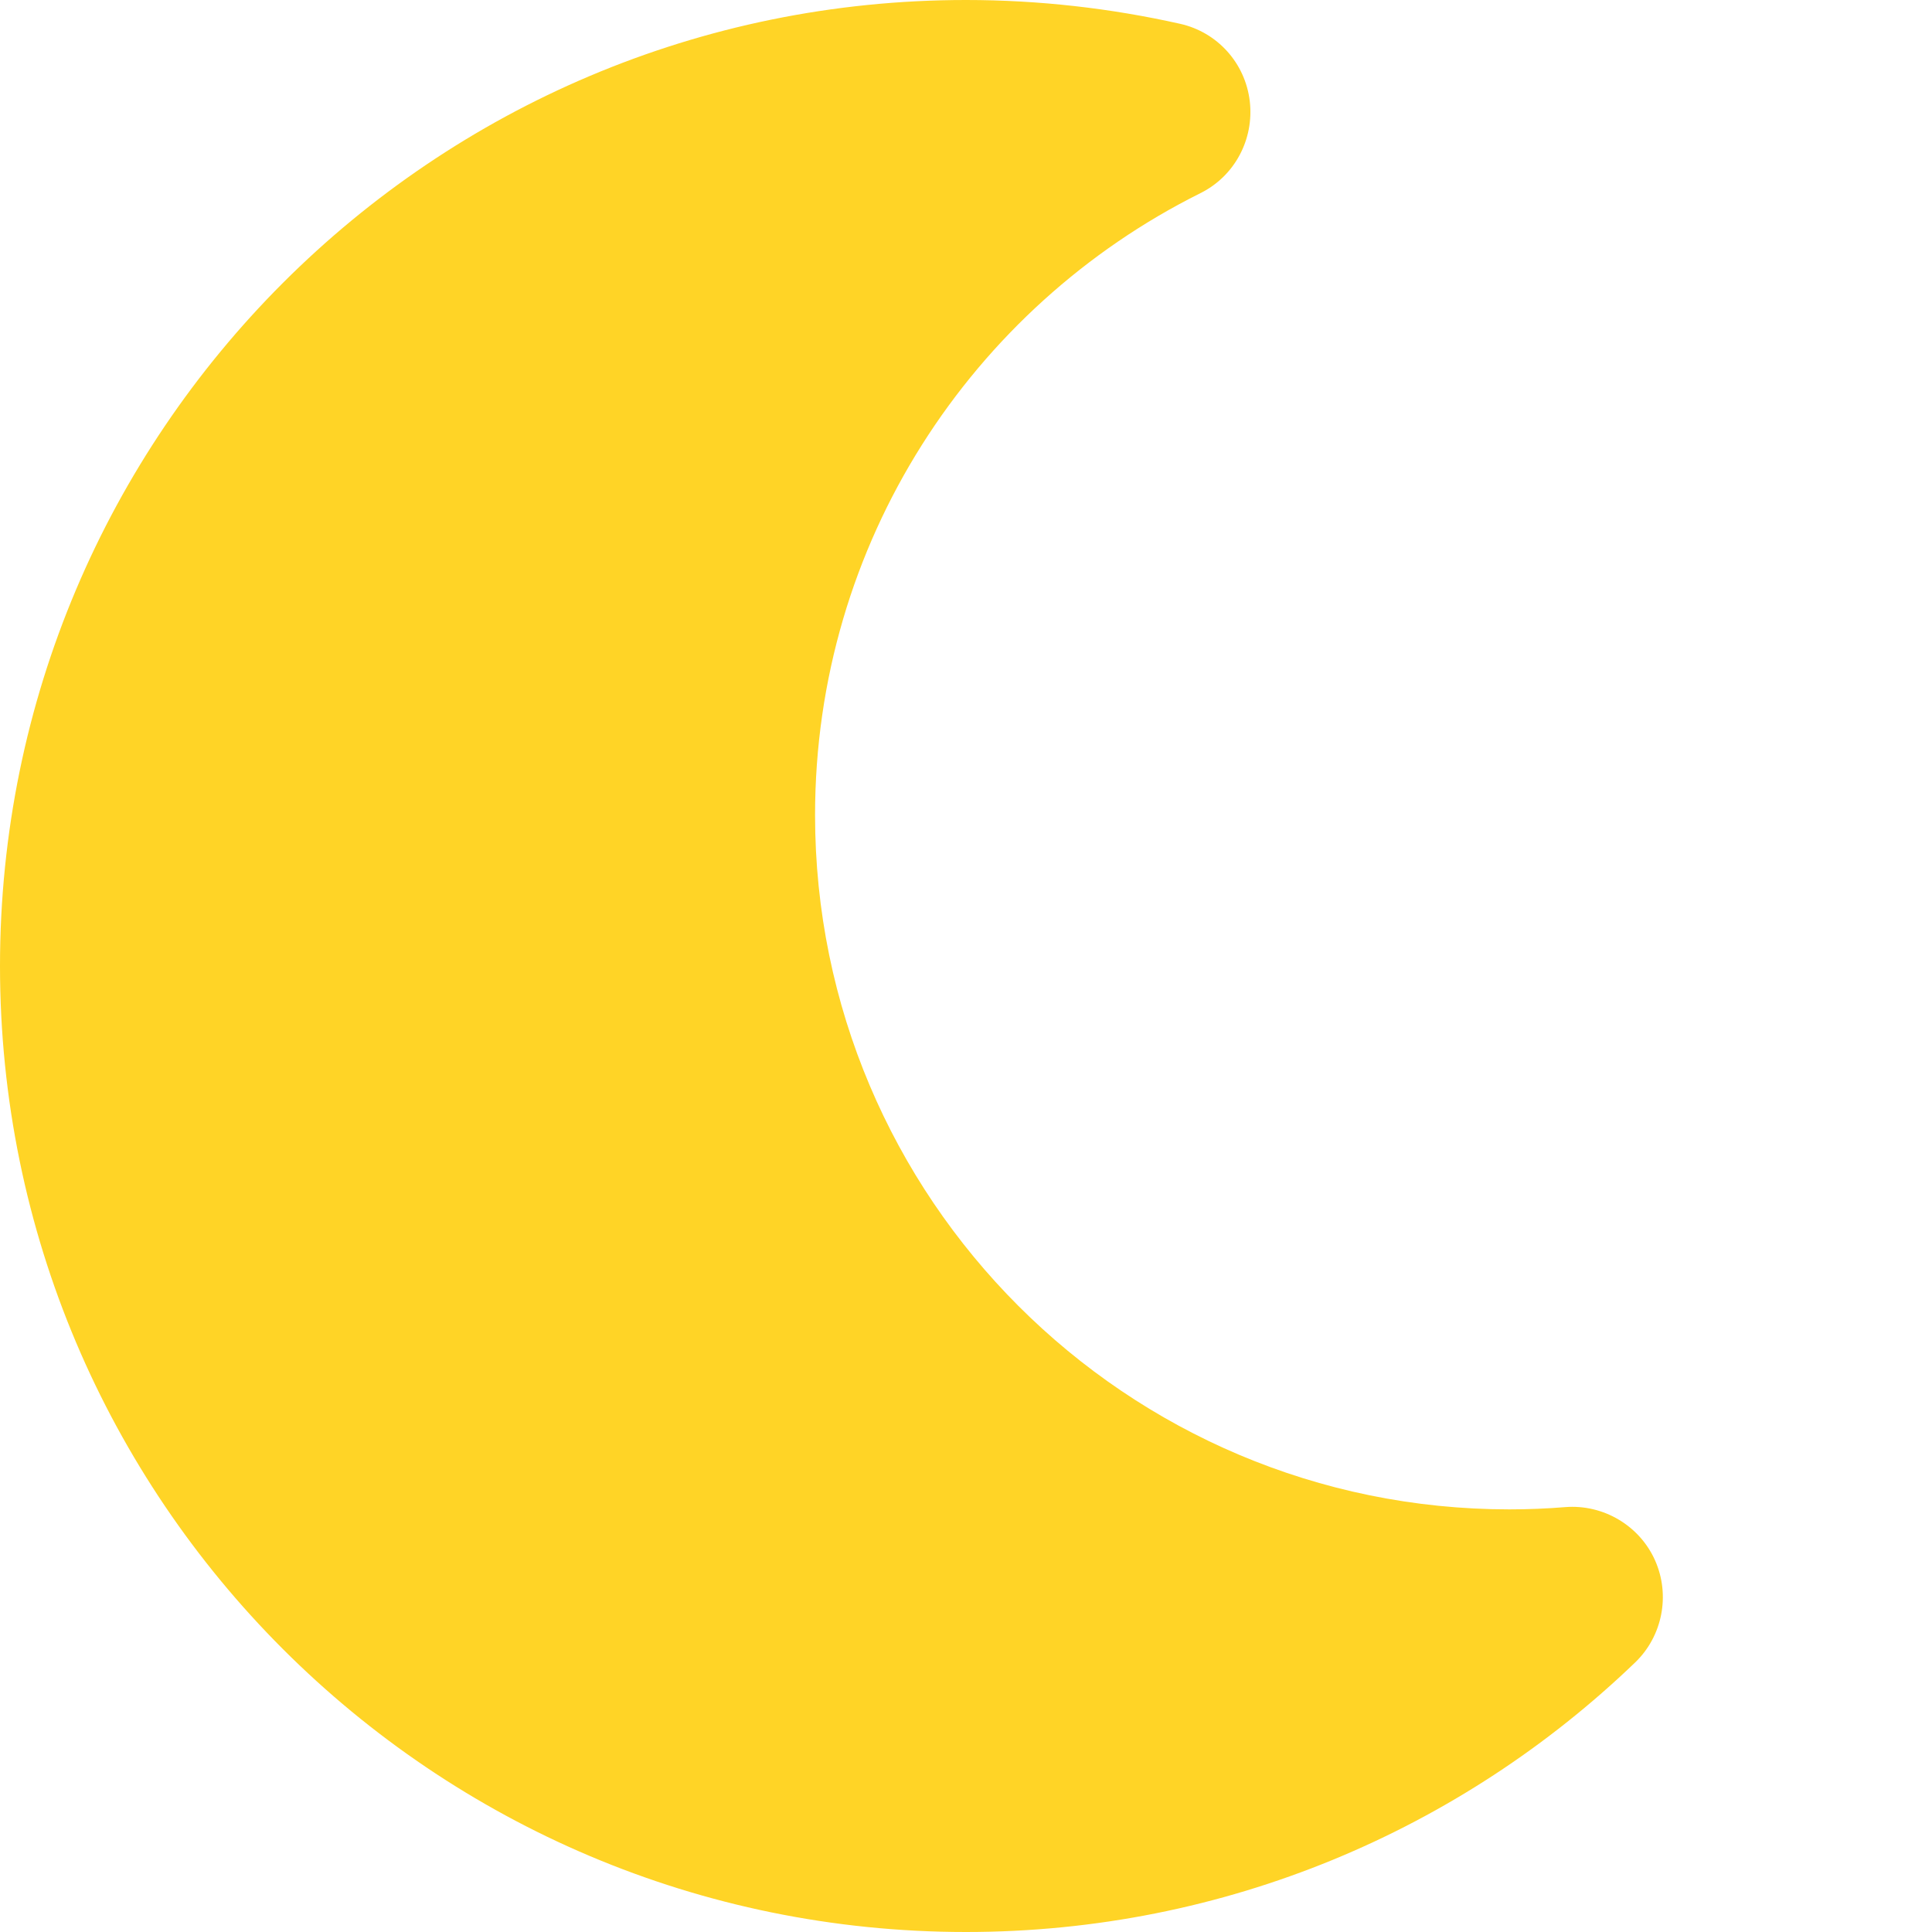
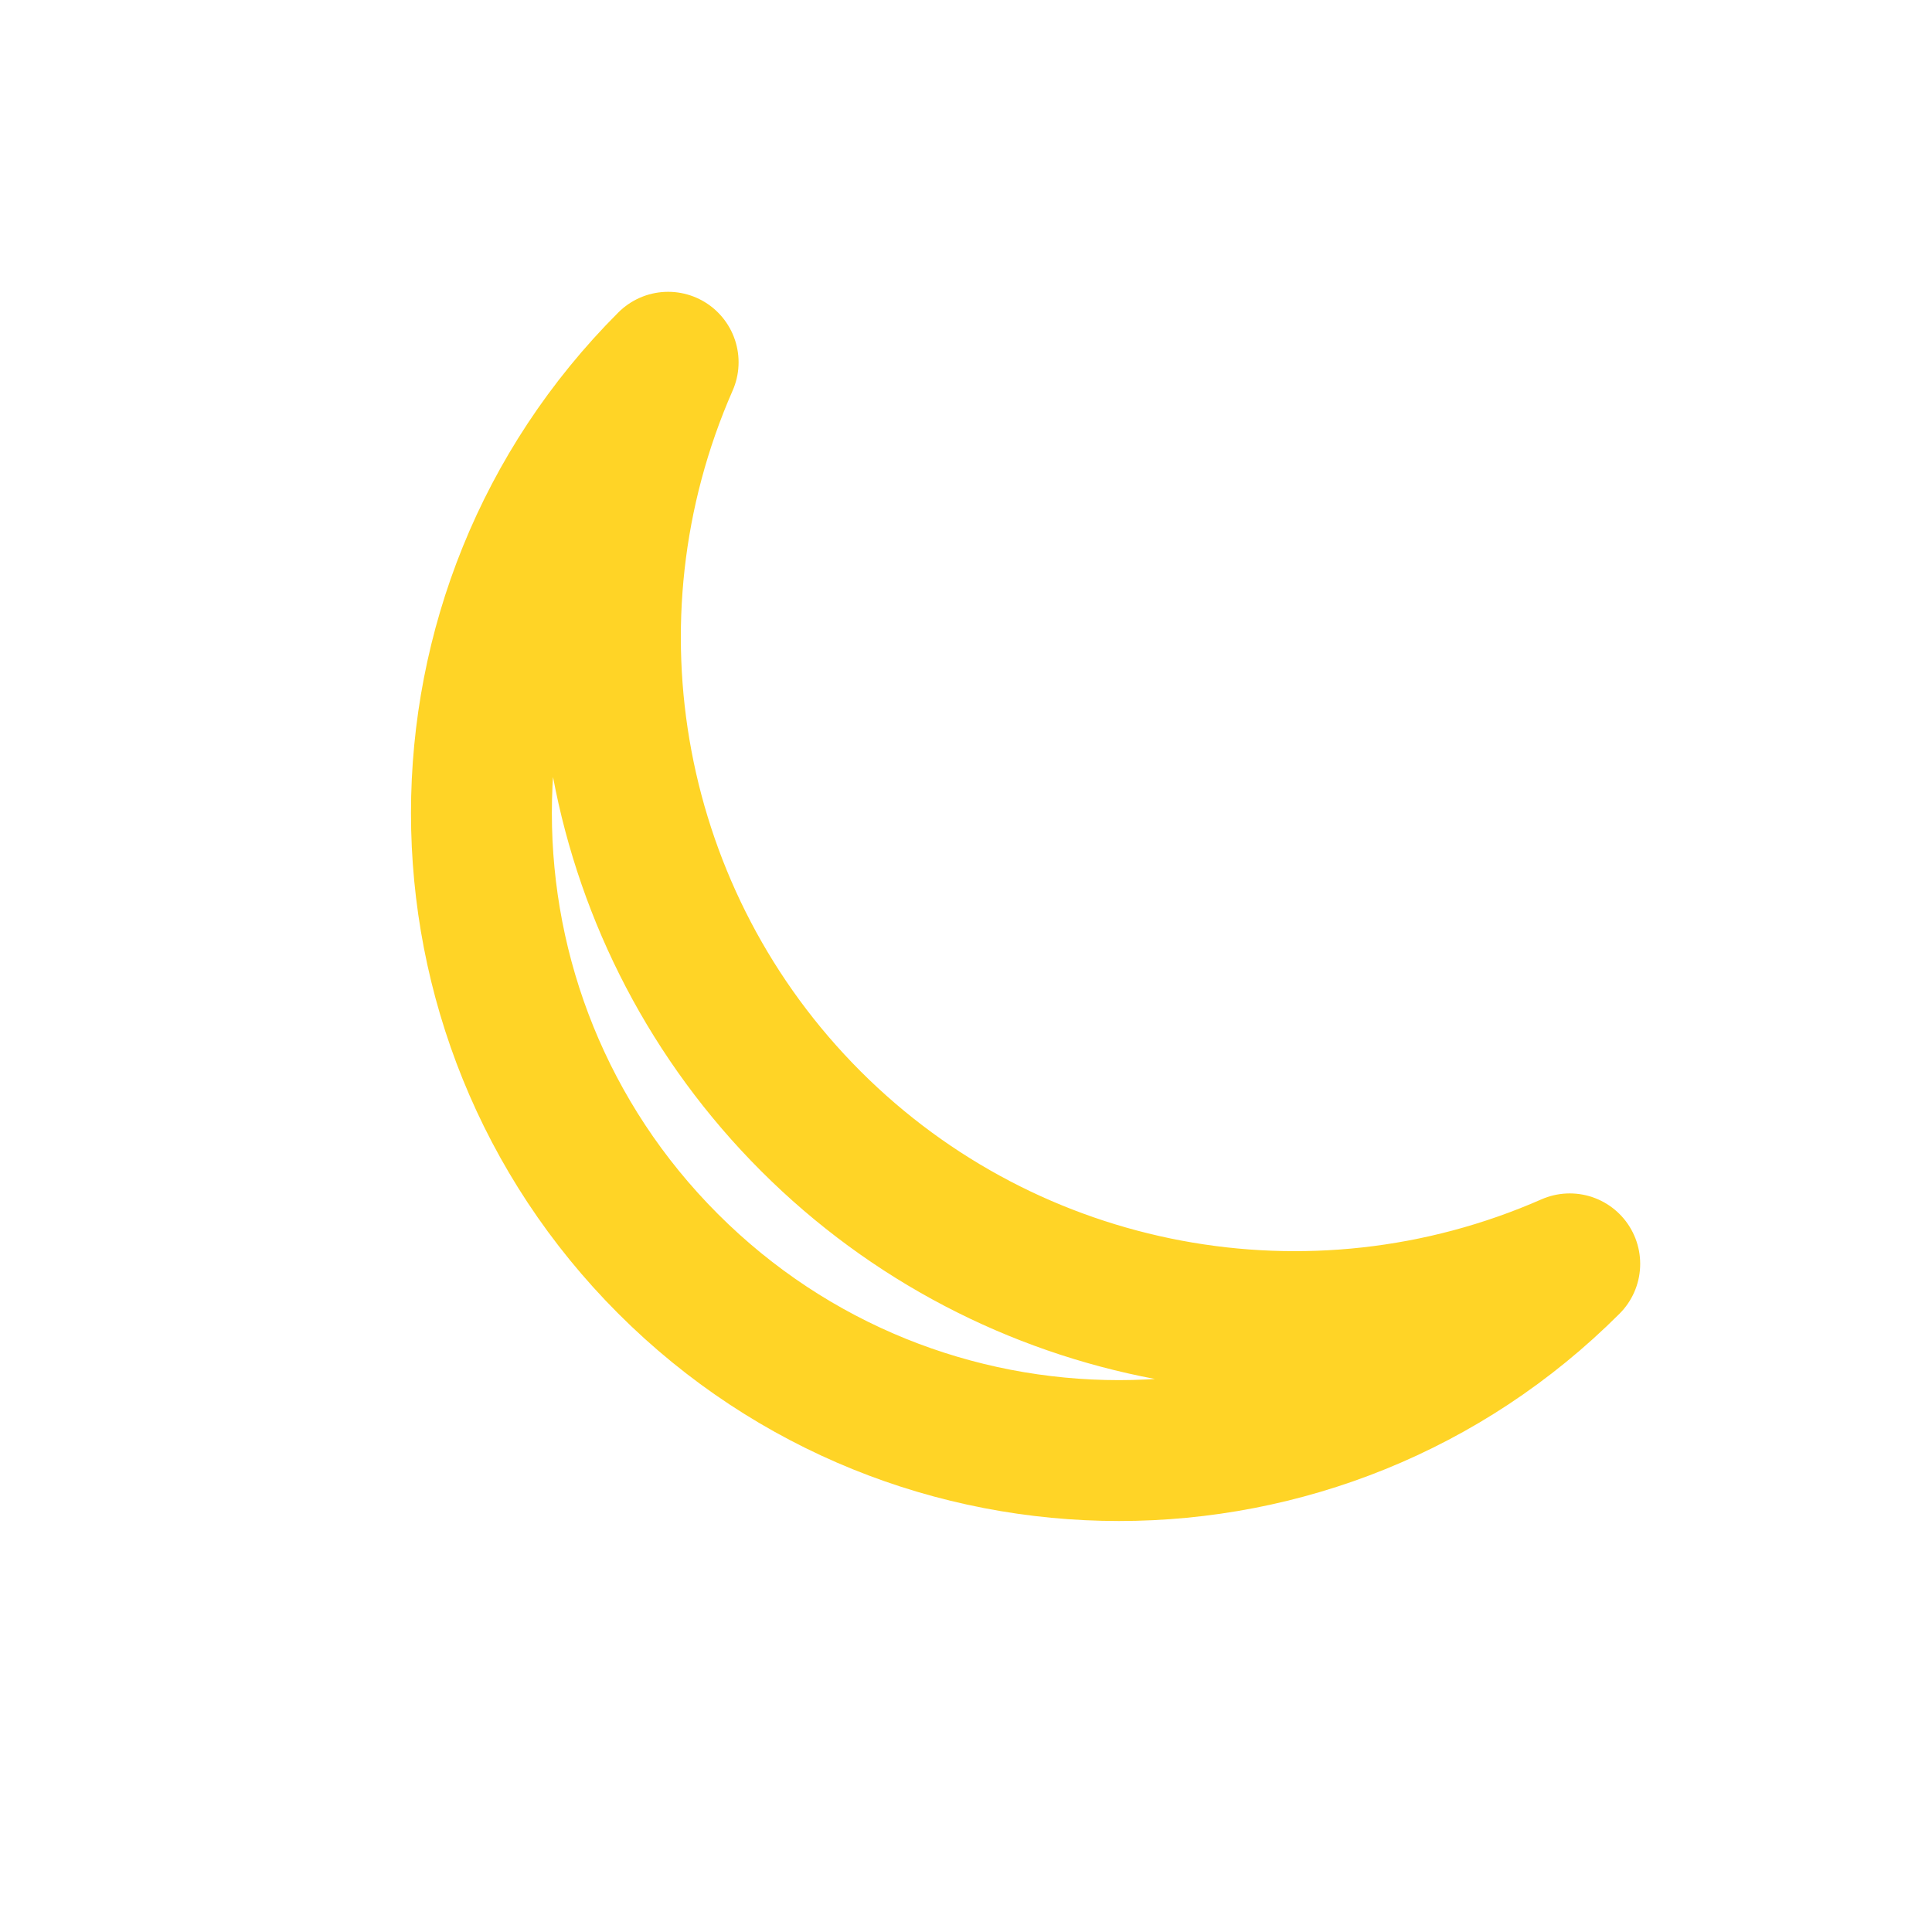
- <svg xmlns="http://www.w3.org/2000/svg" width="24" height="24" viewBox="0 0 512 512" fill="#FFD426">
-   <path d="M256 0C114.6 0 0 114.6 0 256S114.6 512 256 512c68.8 0 131.3-27.2 177.3-71.4 7.3-7 9.4-17.9 5.3-27.1s-13.7-14.9-23.8-14.1c-4.9 .4-9.8 .6-14.8 .6-101.6 0-184-82.4-184-184 0-72.1 41.5-134.6 102.1-164.8 9.1-4.5 14.3-14.3 13.1-24.4S322.6 8.5 312.7 6.3C294.4 2.2 275.4 0 256 0z" />
+ <svg xmlns="http://www.w3.org/2000/svg" width="24" height="24" viewBox="0 0 24 24" fill="none" stroke="#FFD426" stroke-width="1.75" stroke-linecap="round" stroke-linejoin="round">
+   <path d="M19.5 15.7A8.5 8.5 0 0 1 8.3 4.5a7 7 0 0 0 11.2 11.2Z" />
</svg>
